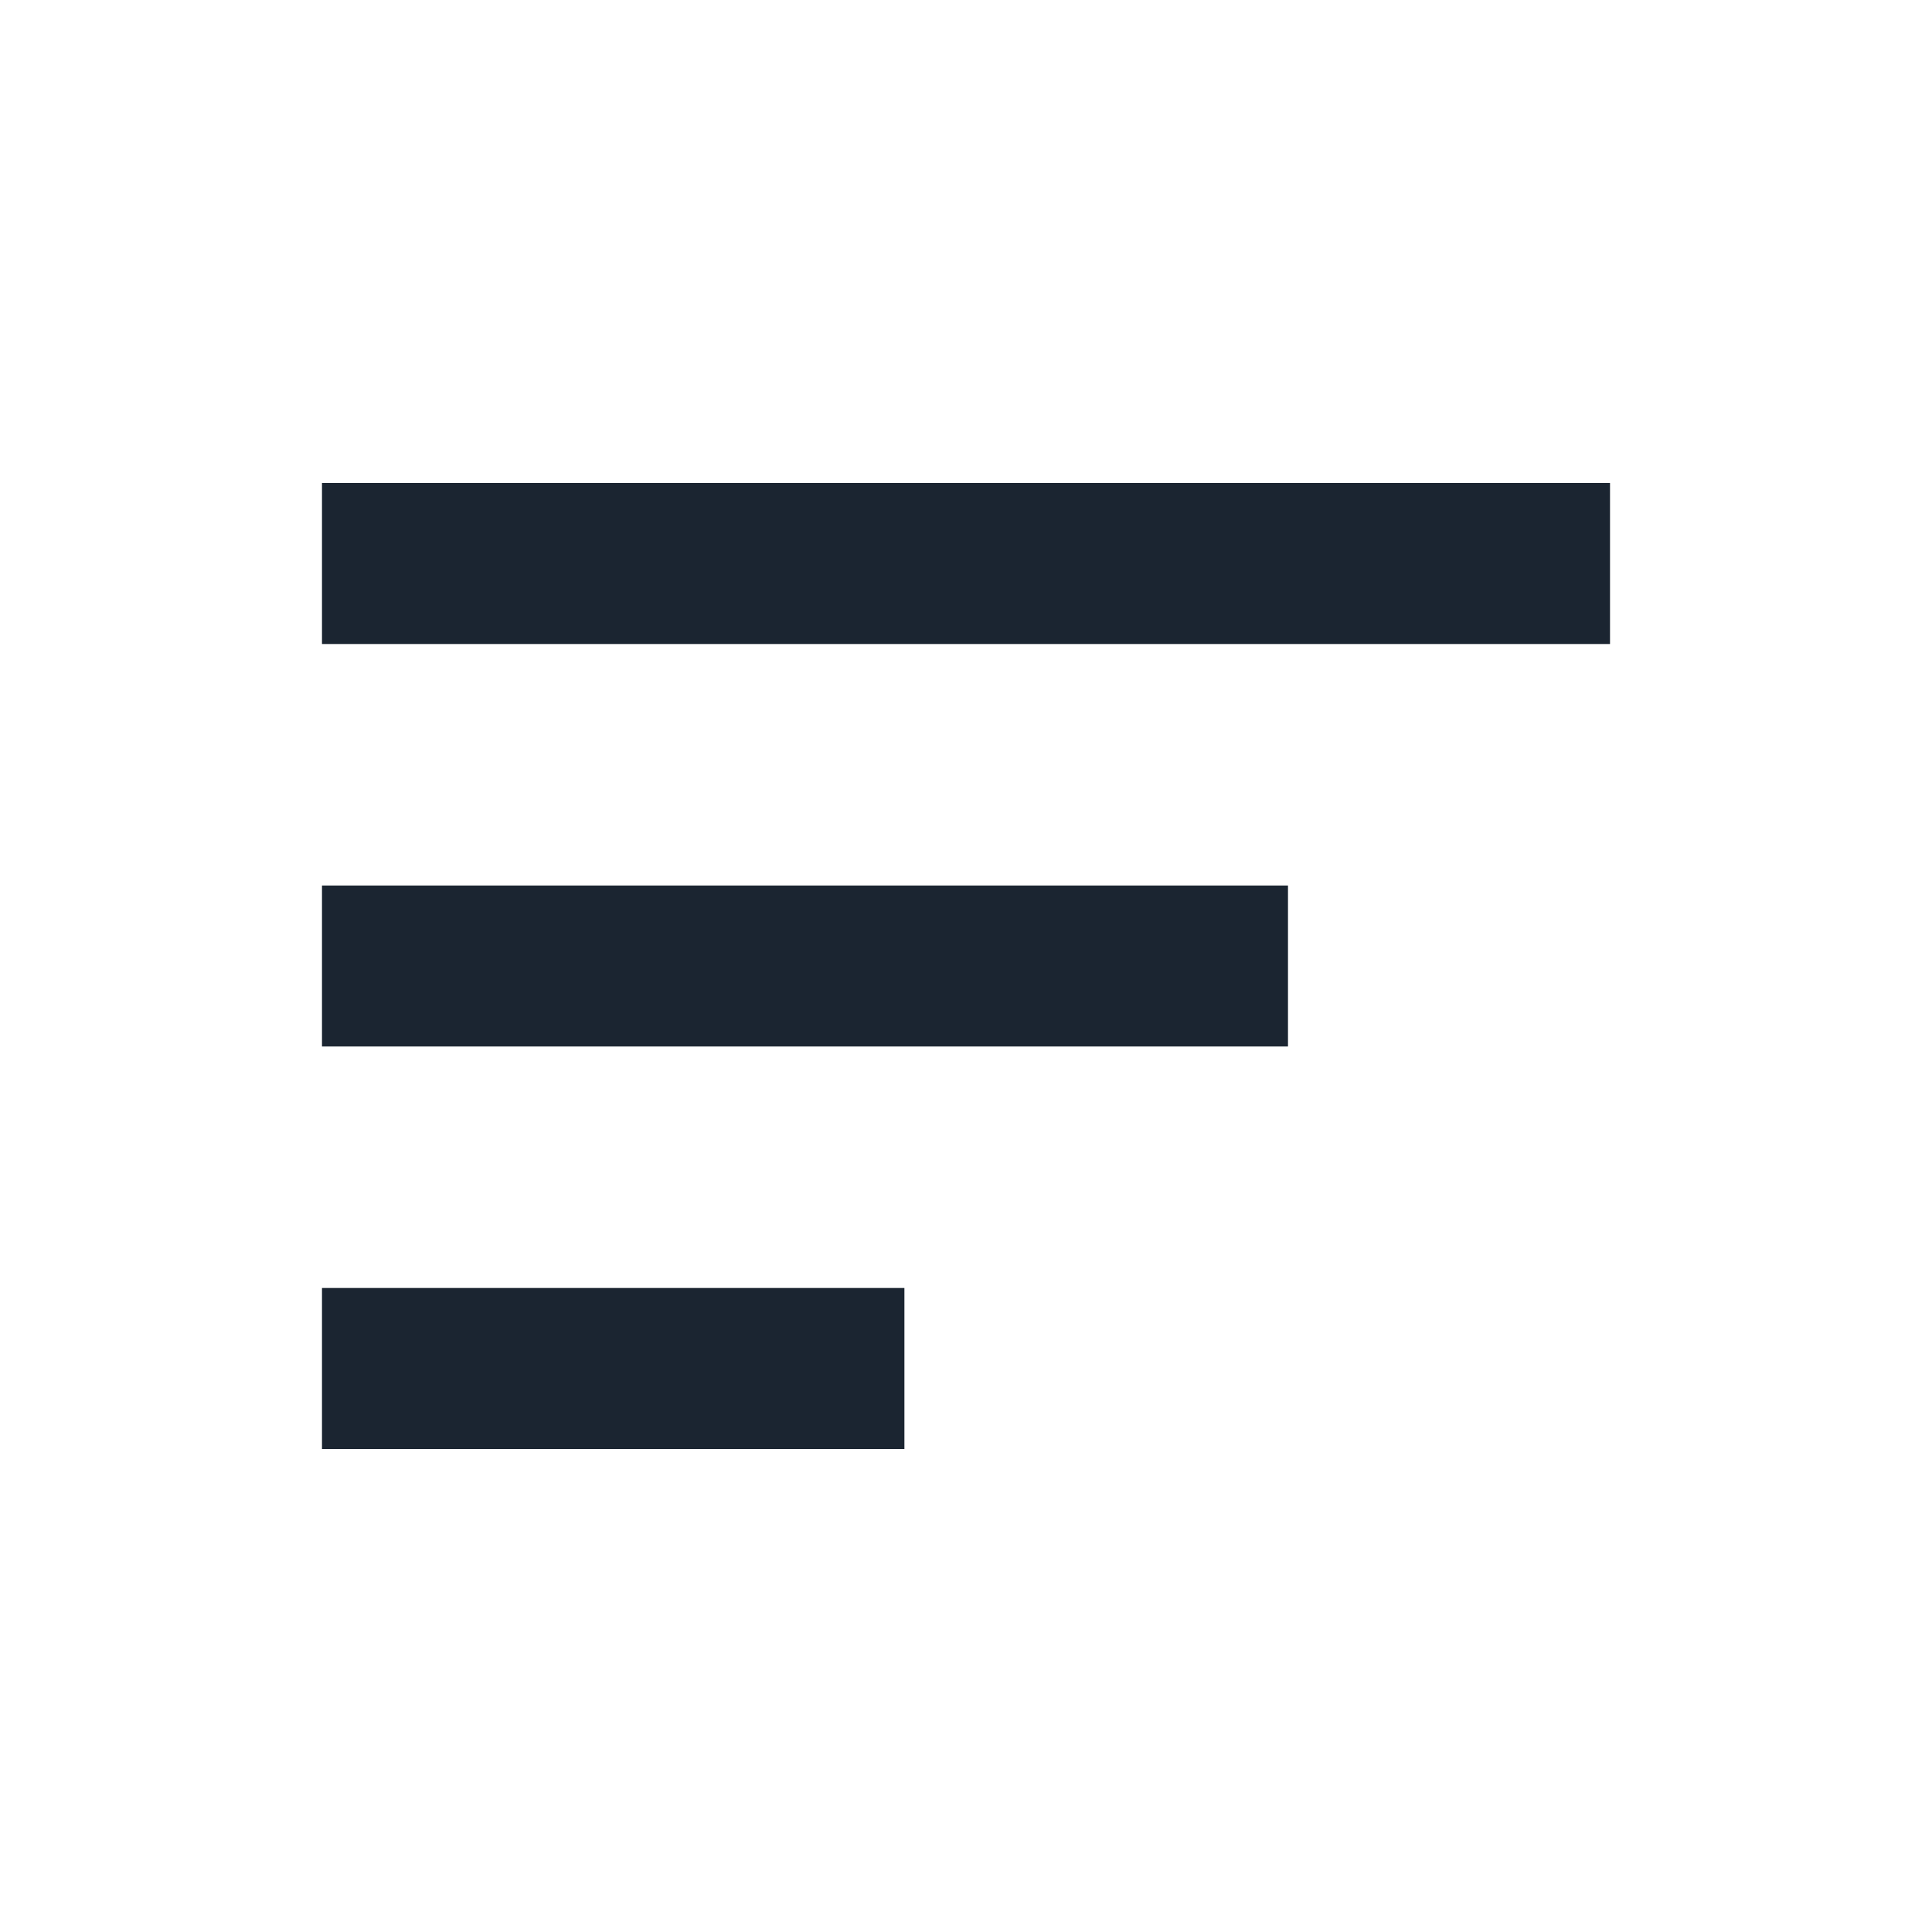
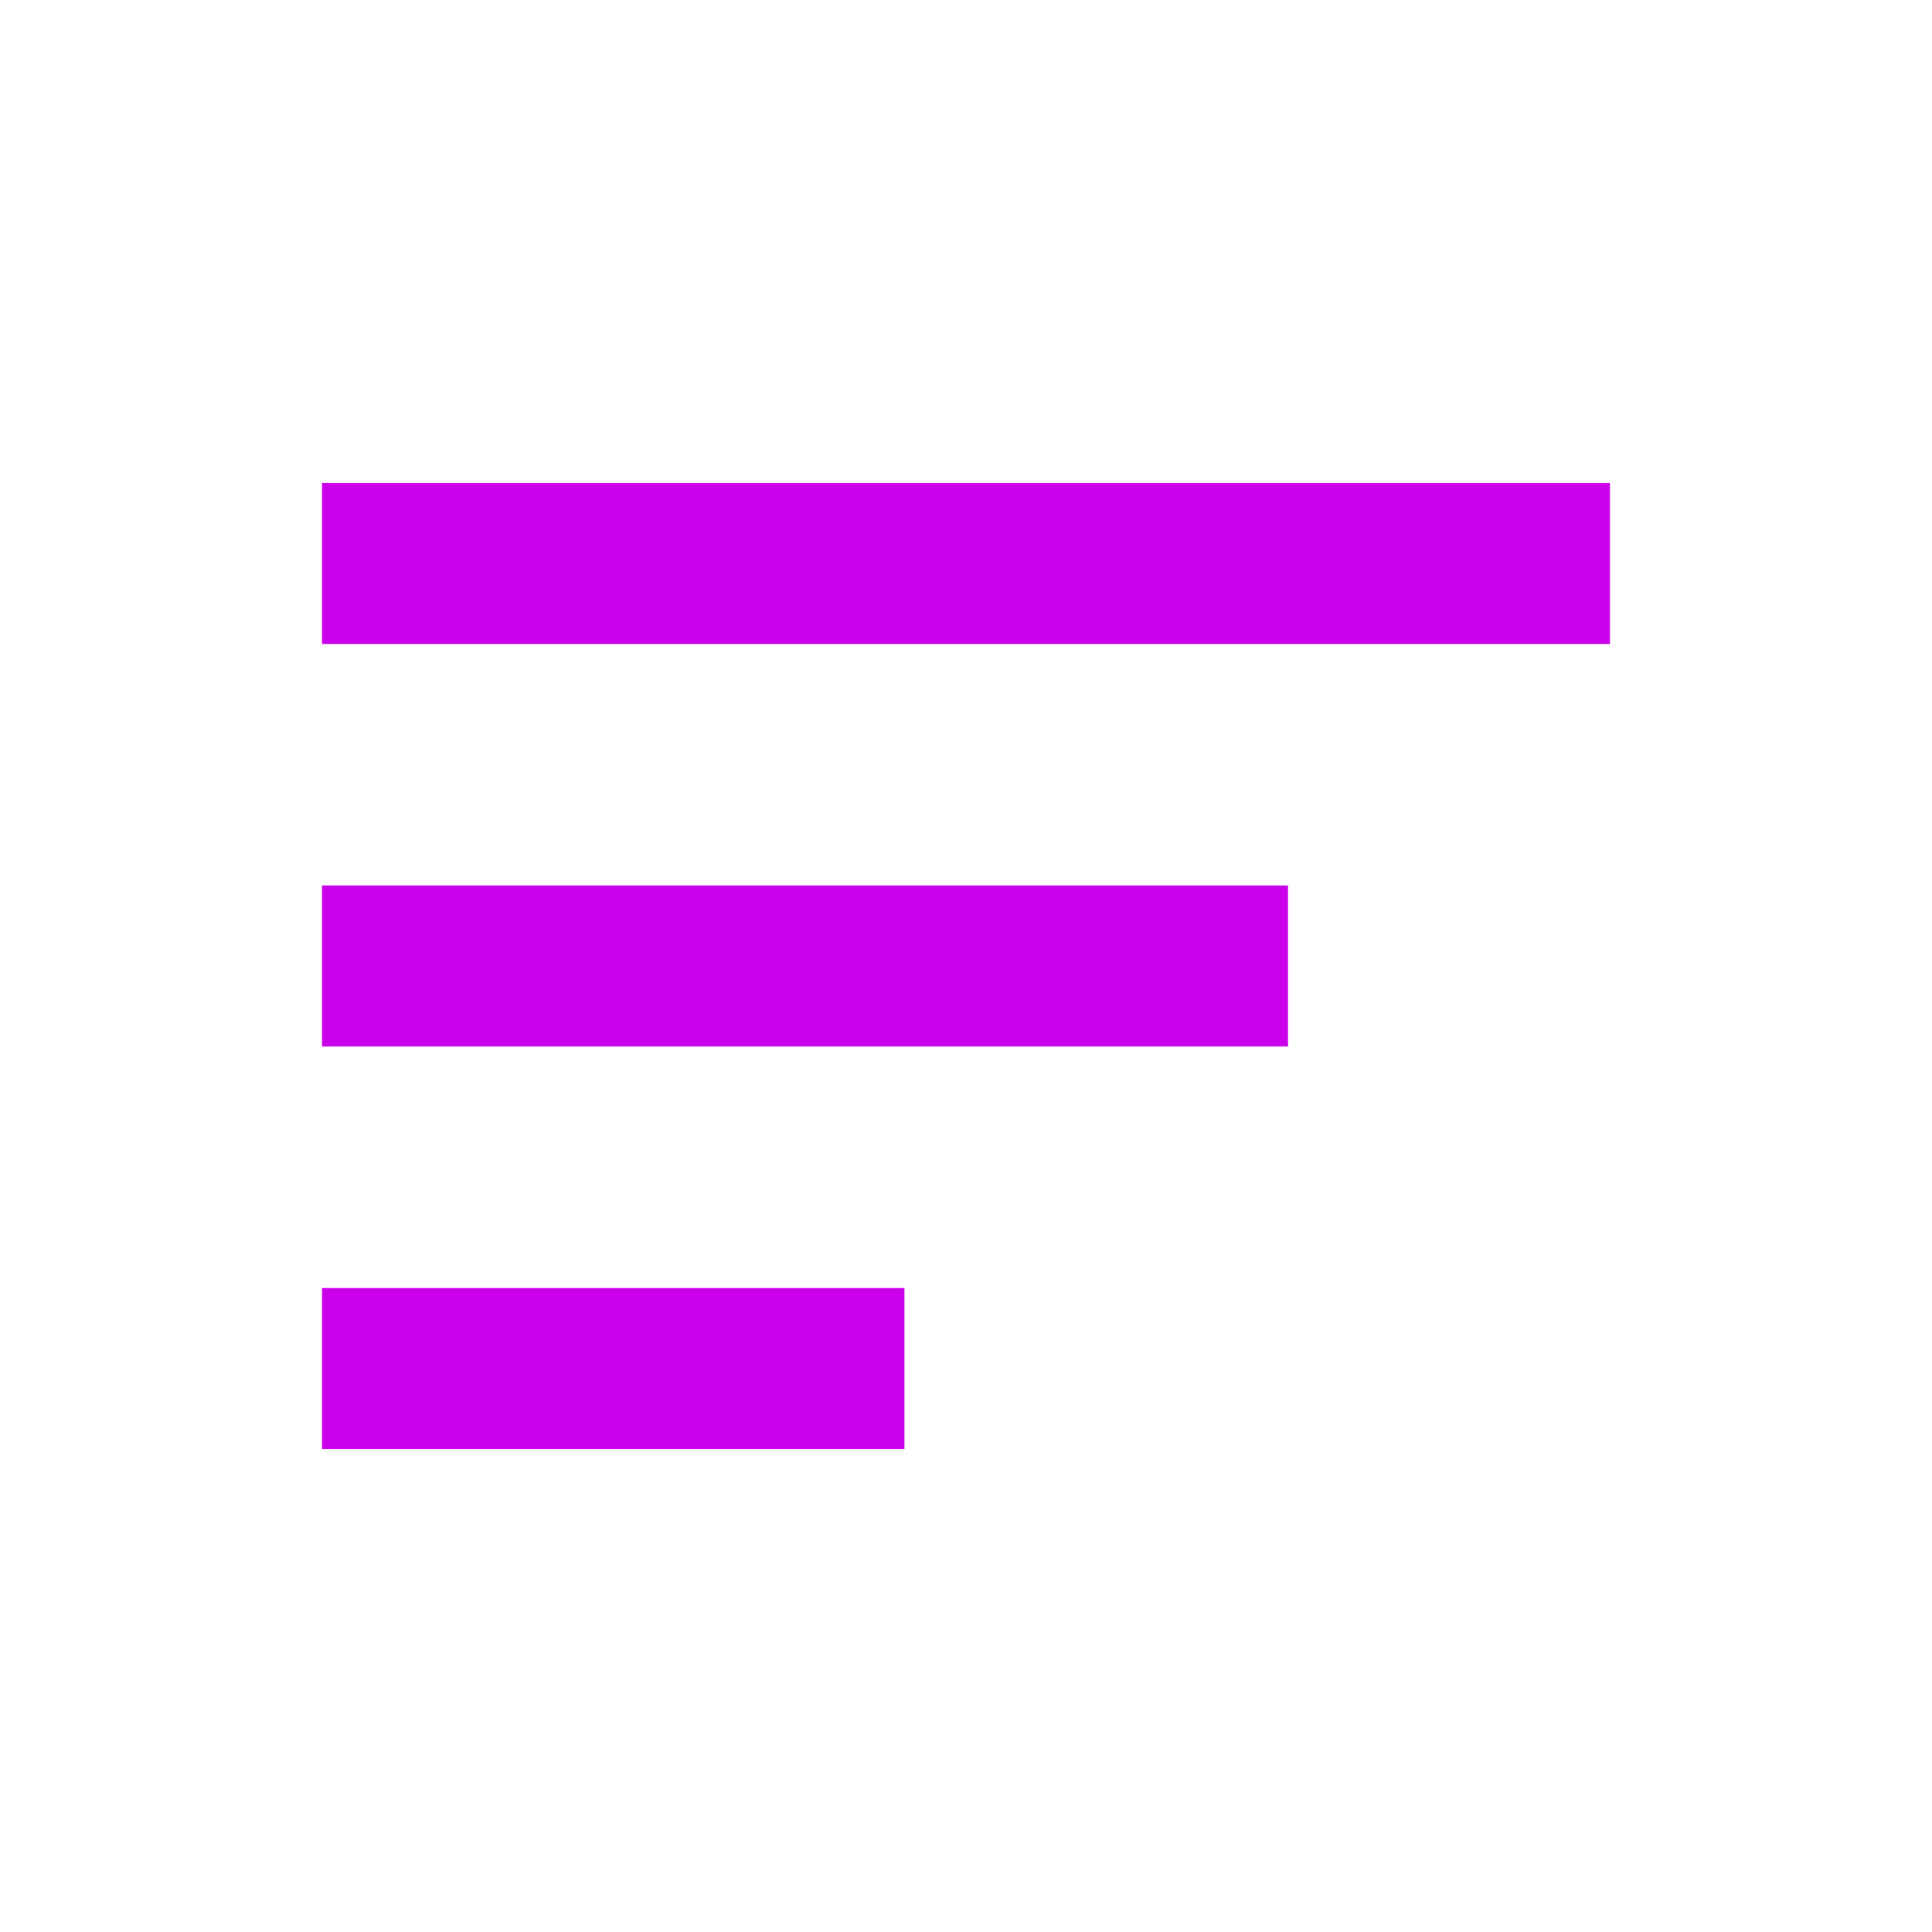
<svg xmlns="http://www.w3.org/2000/svg" width="50" height="50" viewBox="0 0 50 50" fill="none">
-   <path d="M8.333 22.917H33.333V27.083H8.333V22.917ZM8.333 12.5H41.667V16.667H8.333V12.5ZM8.333 37.5H23.406V33.333H8.333V37.5Z" fill="#1B2531" />
+   <path d="M8.333 22.917H33.333V27.083H8.333V22.917ZM8.333 12.5H41.667V16.667H8.333V12.5ZM8.333 37.5H23.406V33.333H8.333V37.5Z" fill="#CB00EB" />
</svg>
